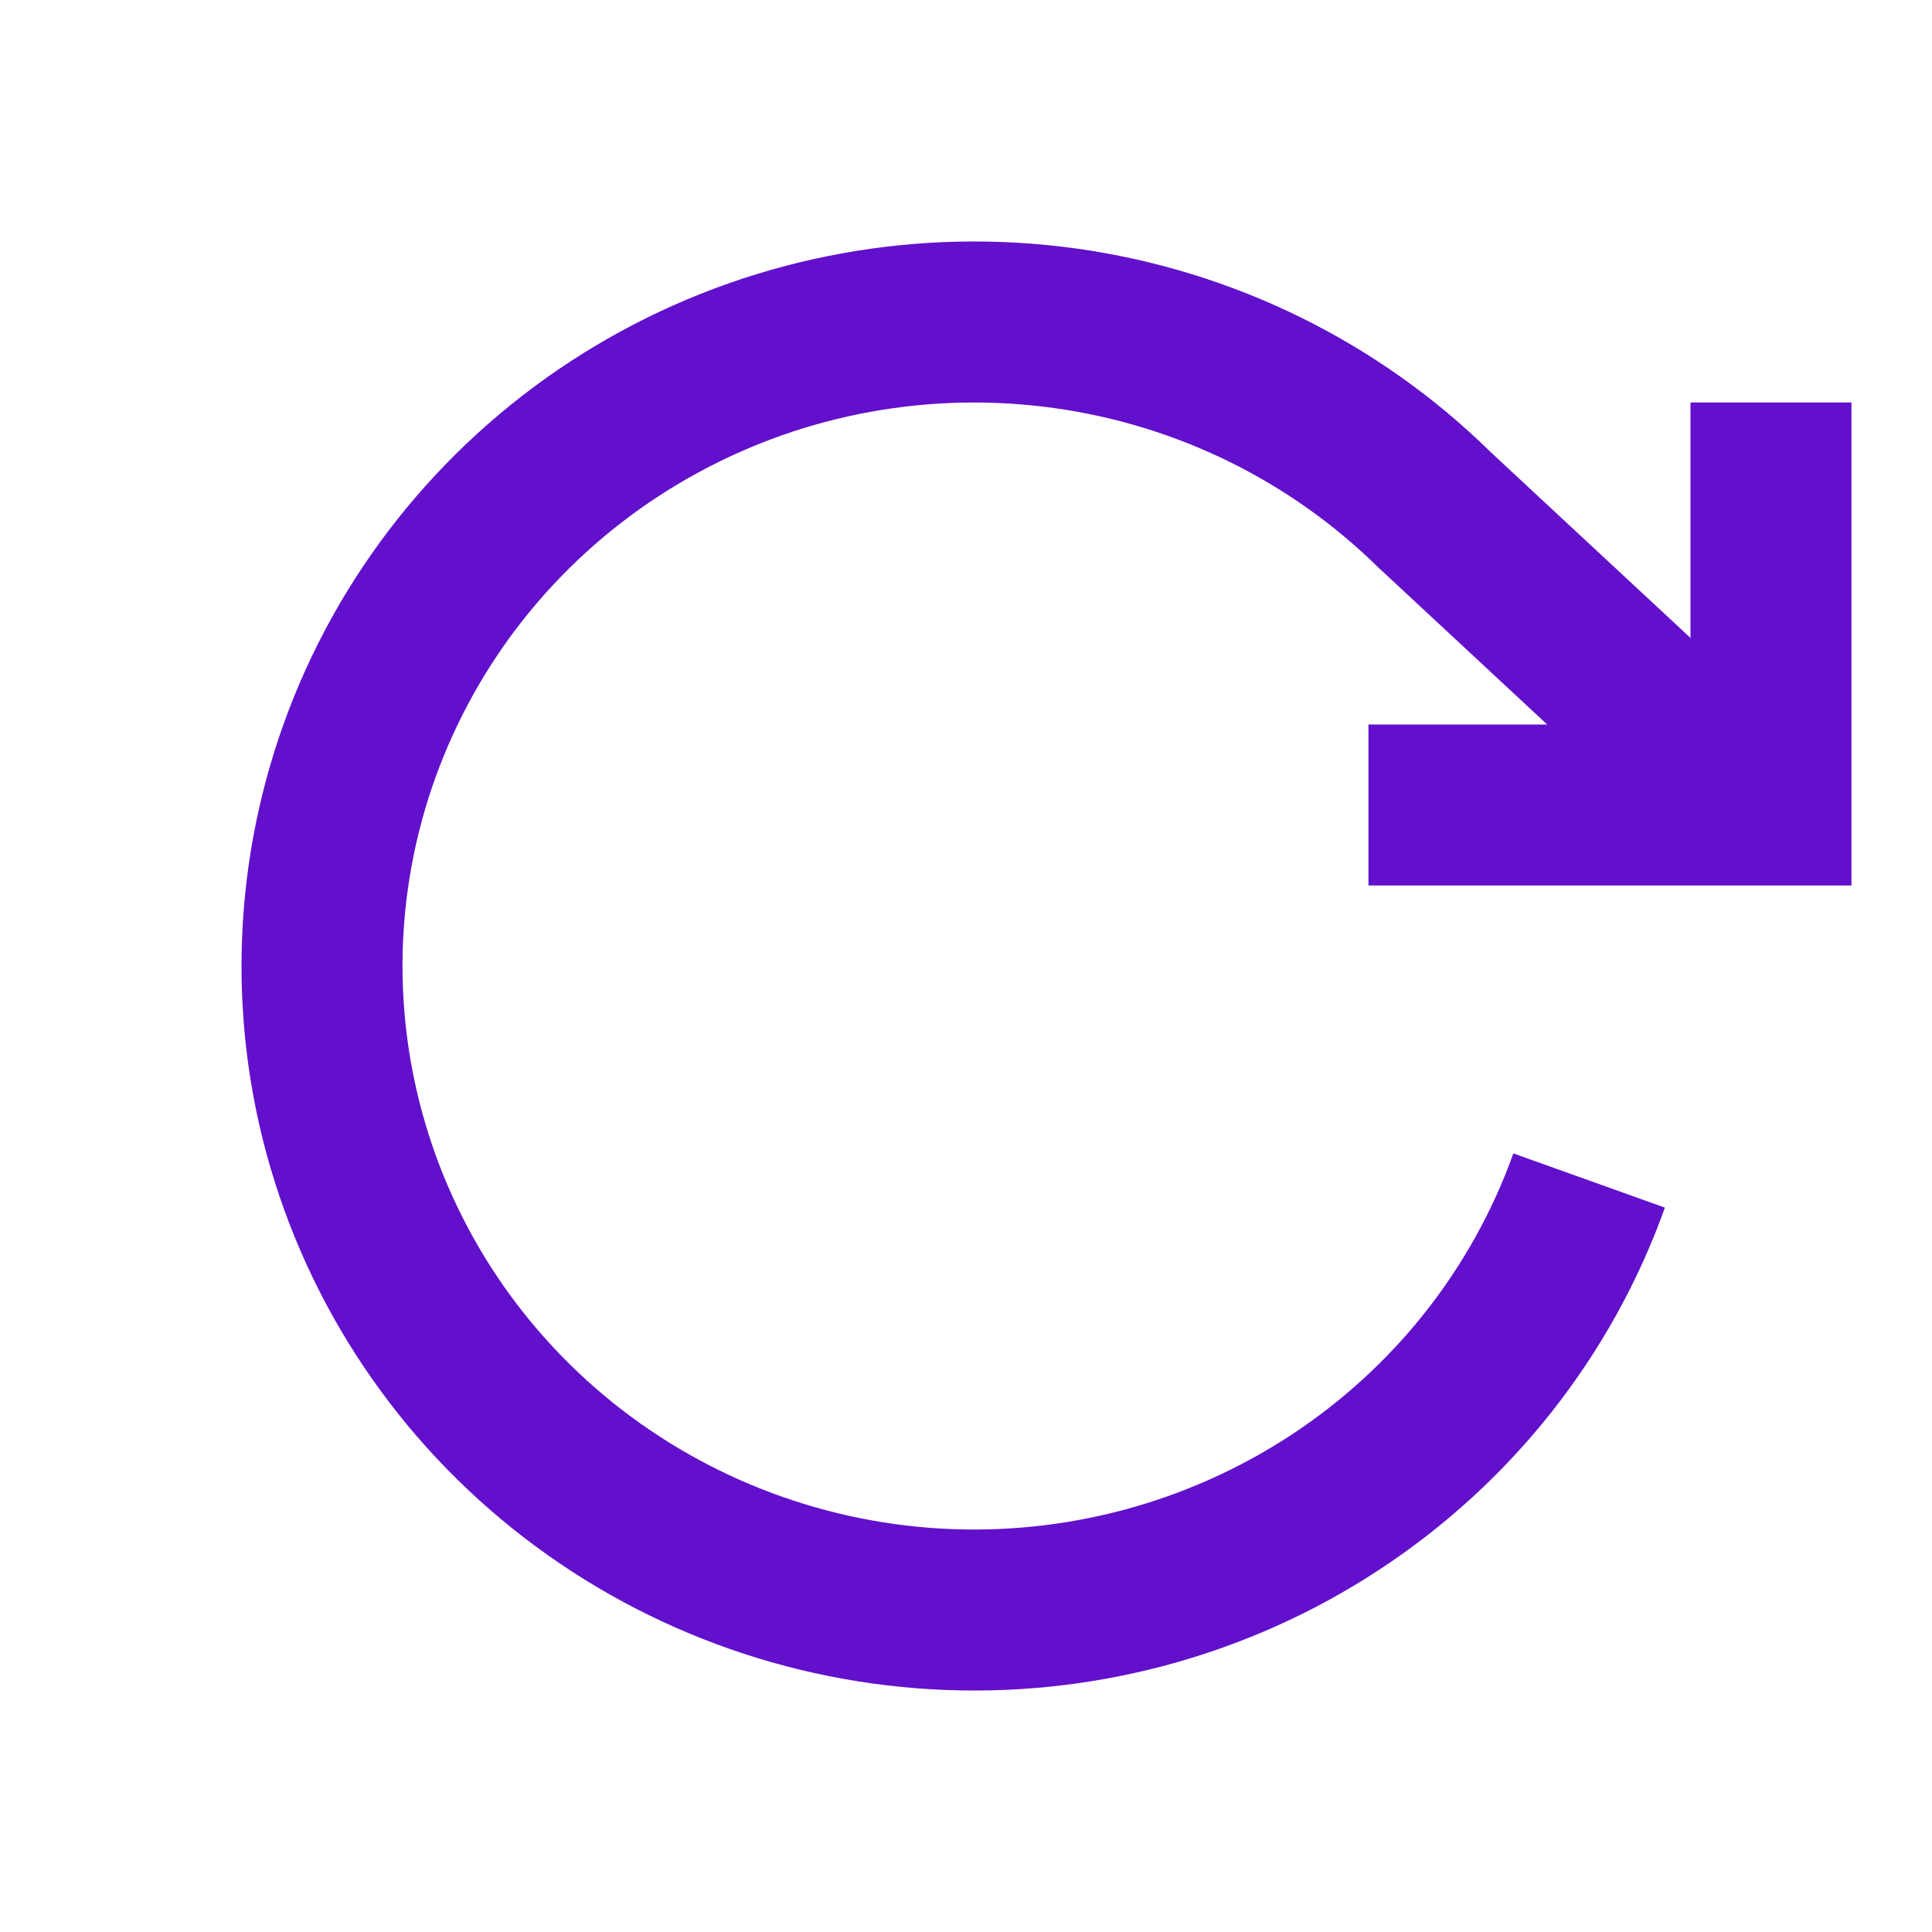
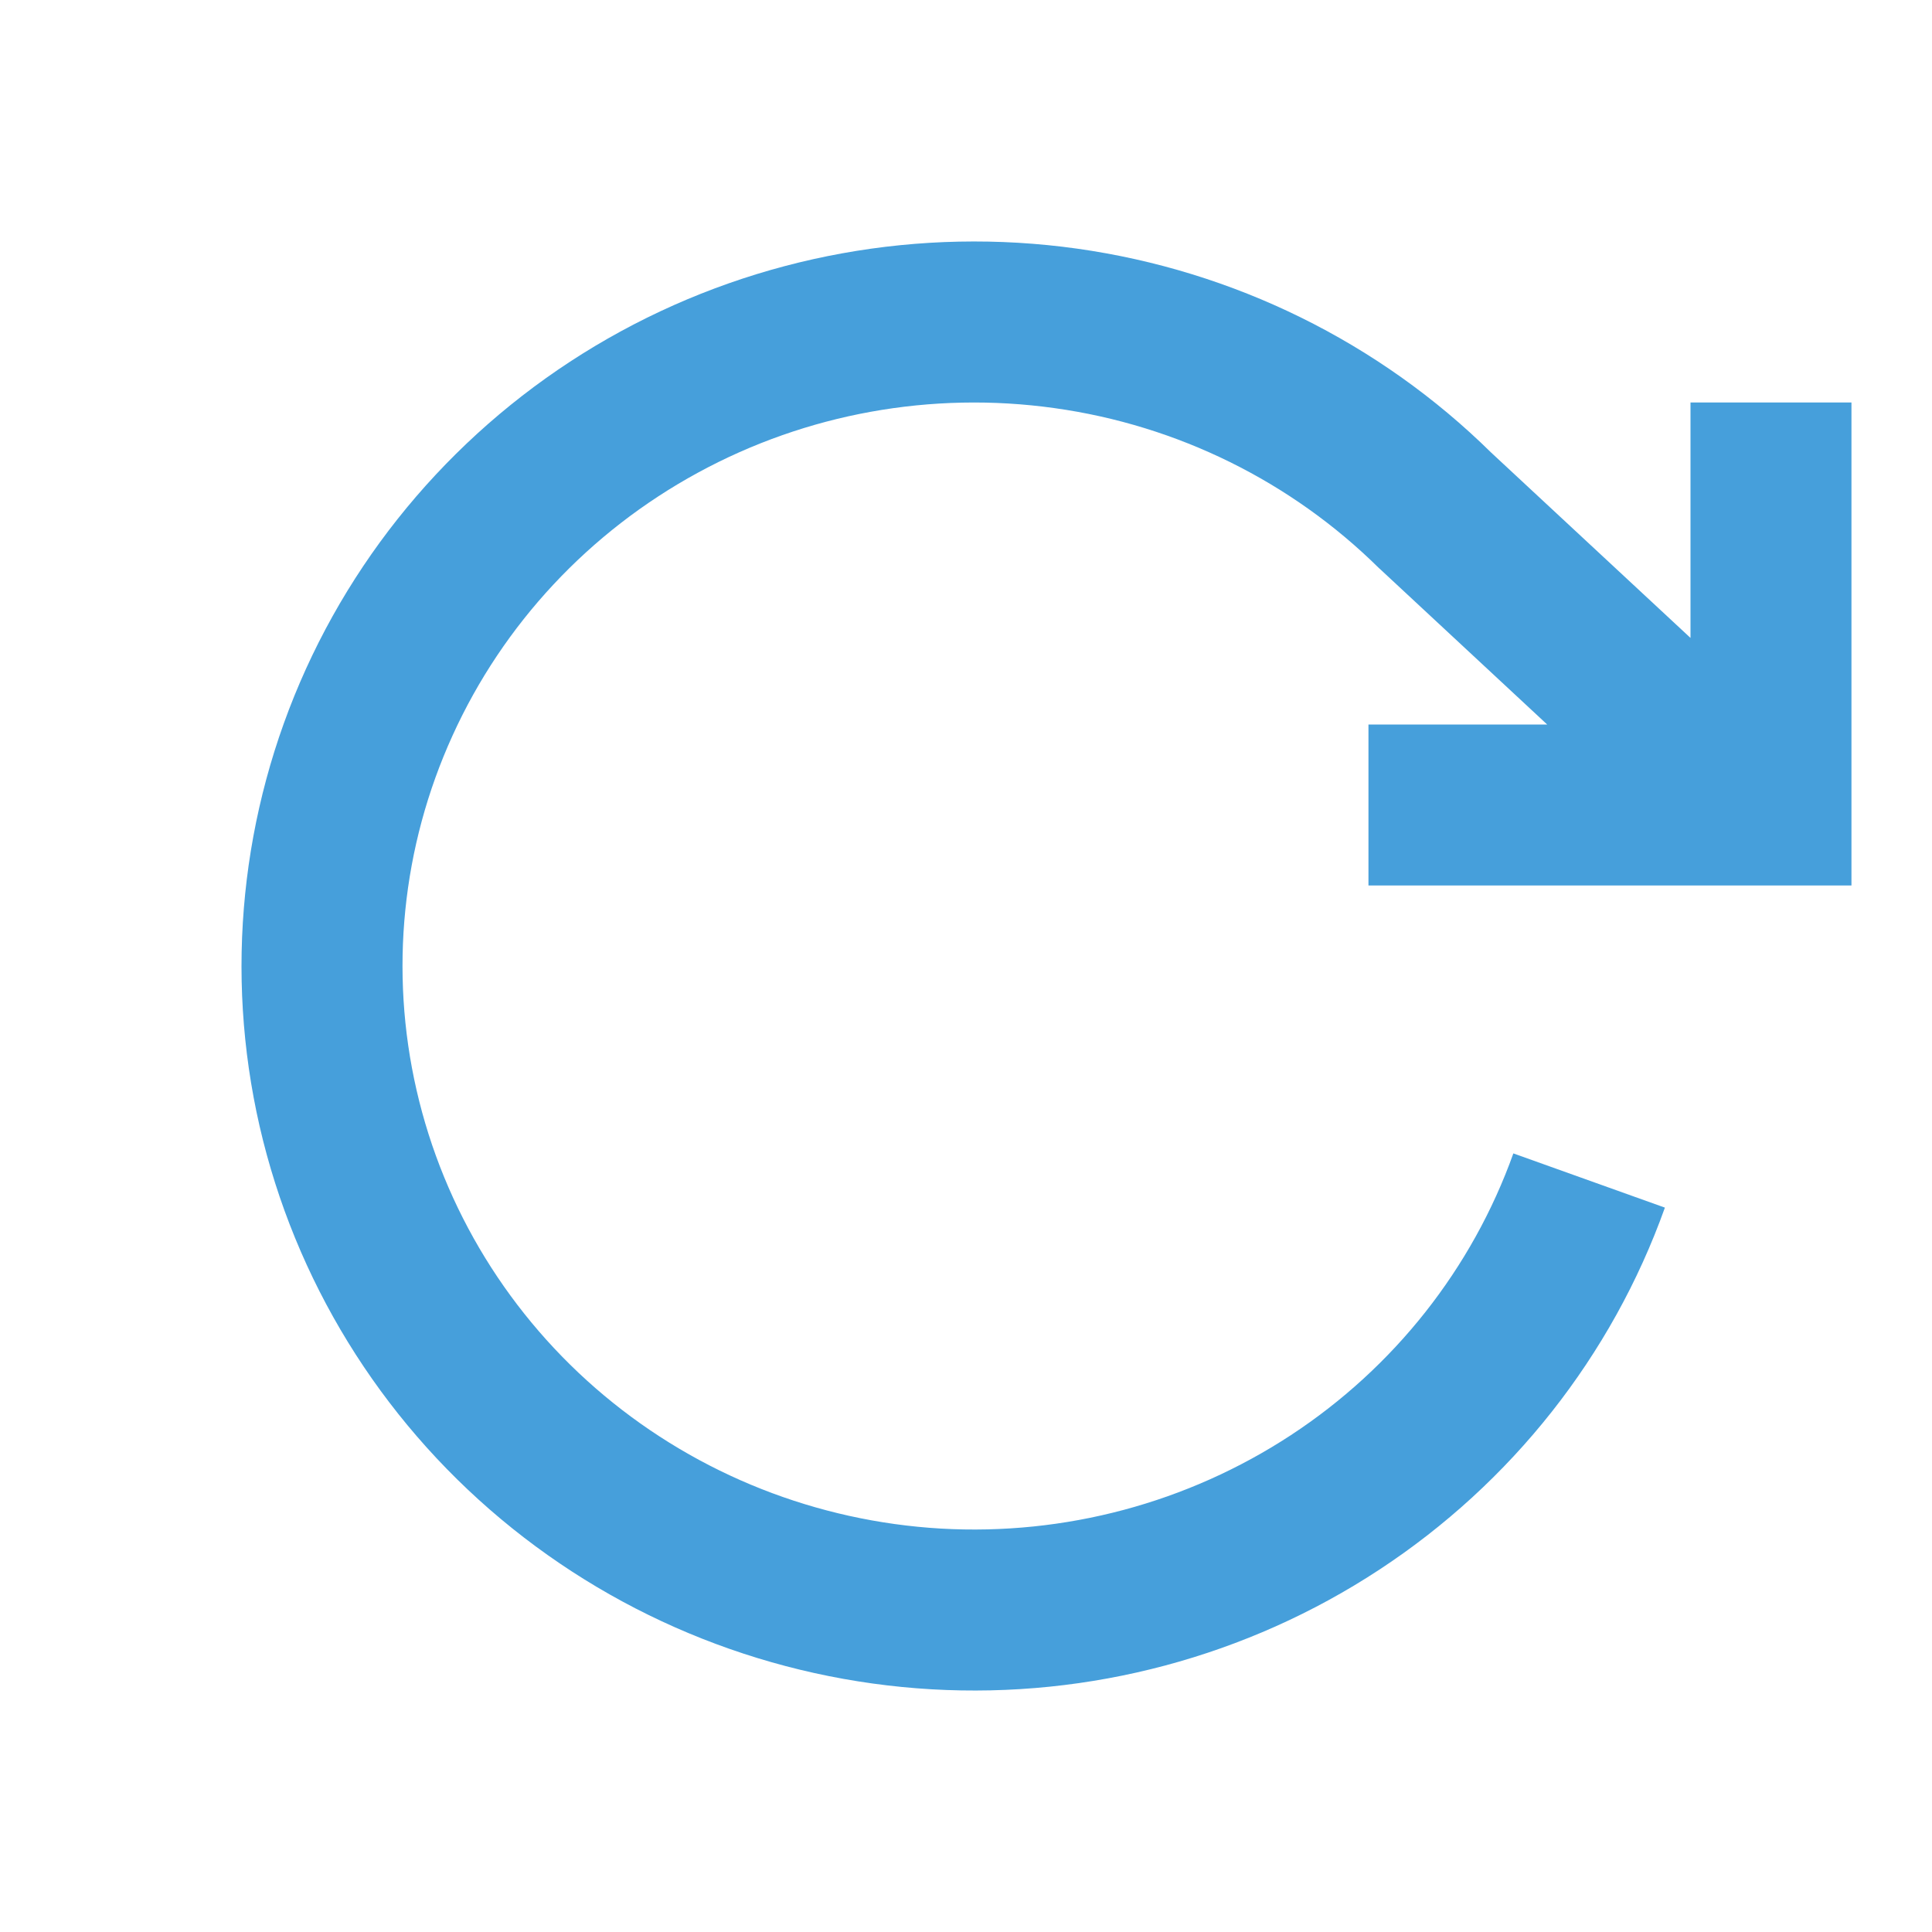
<svg xmlns="http://www.w3.org/2000/svg" width="16" height="16" viewBox="0 0 16 16" fill="none">
-   <path d="M5.779 3.915C6.678 3.425 7.715 3.237 8.734 3.38C9.752 3.522 10.694 3.988 11.419 4.704L11.427 4.711L12.813 6H11.333V7.333H15.333V3.333H14V5.283L12.349 3.748C11.42 2.833 10.216 2.241 8.919 2.059C7.618 1.877 6.292 2.117 5.141 2.744C3.99 3.371 3.074 4.352 2.534 5.539C1.994 6.727 1.859 8.057 2.15 9.327C2.442 10.598 3.143 11.739 4.147 12.579C5.151 13.419 6.403 13.914 7.714 13.99C9.025 14.066 10.327 13.719 11.422 13C12.518 12.281 13.349 11.229 13.788 10.001L12.533 9.552C12.192 10.505 11.546 11.324 10.691 11.885C9.835 12.446 8.818 12.718 7.791 12.659C6.764 12.599 5.786 12.212 5.003 11.557C4.22 10.902 3.676 10.014 3.45 9.029C3.224 8.044 3.328 7.013 3.748 6.091C4.167 5.169 4.879 4.405 5.779 3.915Z" fill="#6210CC" />
+   <path d="M5.779 3.915C6.678 3.425 7.715 3.237 8.734 3.38C9.752 3.522 10.694 3.988 11.419 4.704L11.427 4.711L12.813 6H11.333V7.333H15.333V3.333H14V5.283L12.349 3.748C11.42 2.833 10.216 2.241 8.919 2.059C7.618 1.877 6.292 2.117 5.141 2.744C3.99 3.371 3.074 4.352 2.534 5.539C1.994 6.727 1.859 8.057 2.15 9.327C2.442 10.598 3.143 11.739 4.147 12.579C5.151 13.419 6.403 13.914 7.714 13.99C9.025 14.066 10.327 13.719 11.422 13C12.518 12.281 13.349 11.229 13.788 10.001L12.533 9.552C12.192 10.505 11.546 11.324 10.691 11.885C9.835 12.446 8.818 12.718 7.791 12.659C6.764 12.599 5.786 12.212 5.003 11.557C4.22 10.902 3.676 10.014 3.45 9.029C3.224 8.044 3.328 7.013 3.748 6.091C4.167 5.169 4.879 4.405 5.779 3.915Z" fill="#469FDB" />
</svg>
